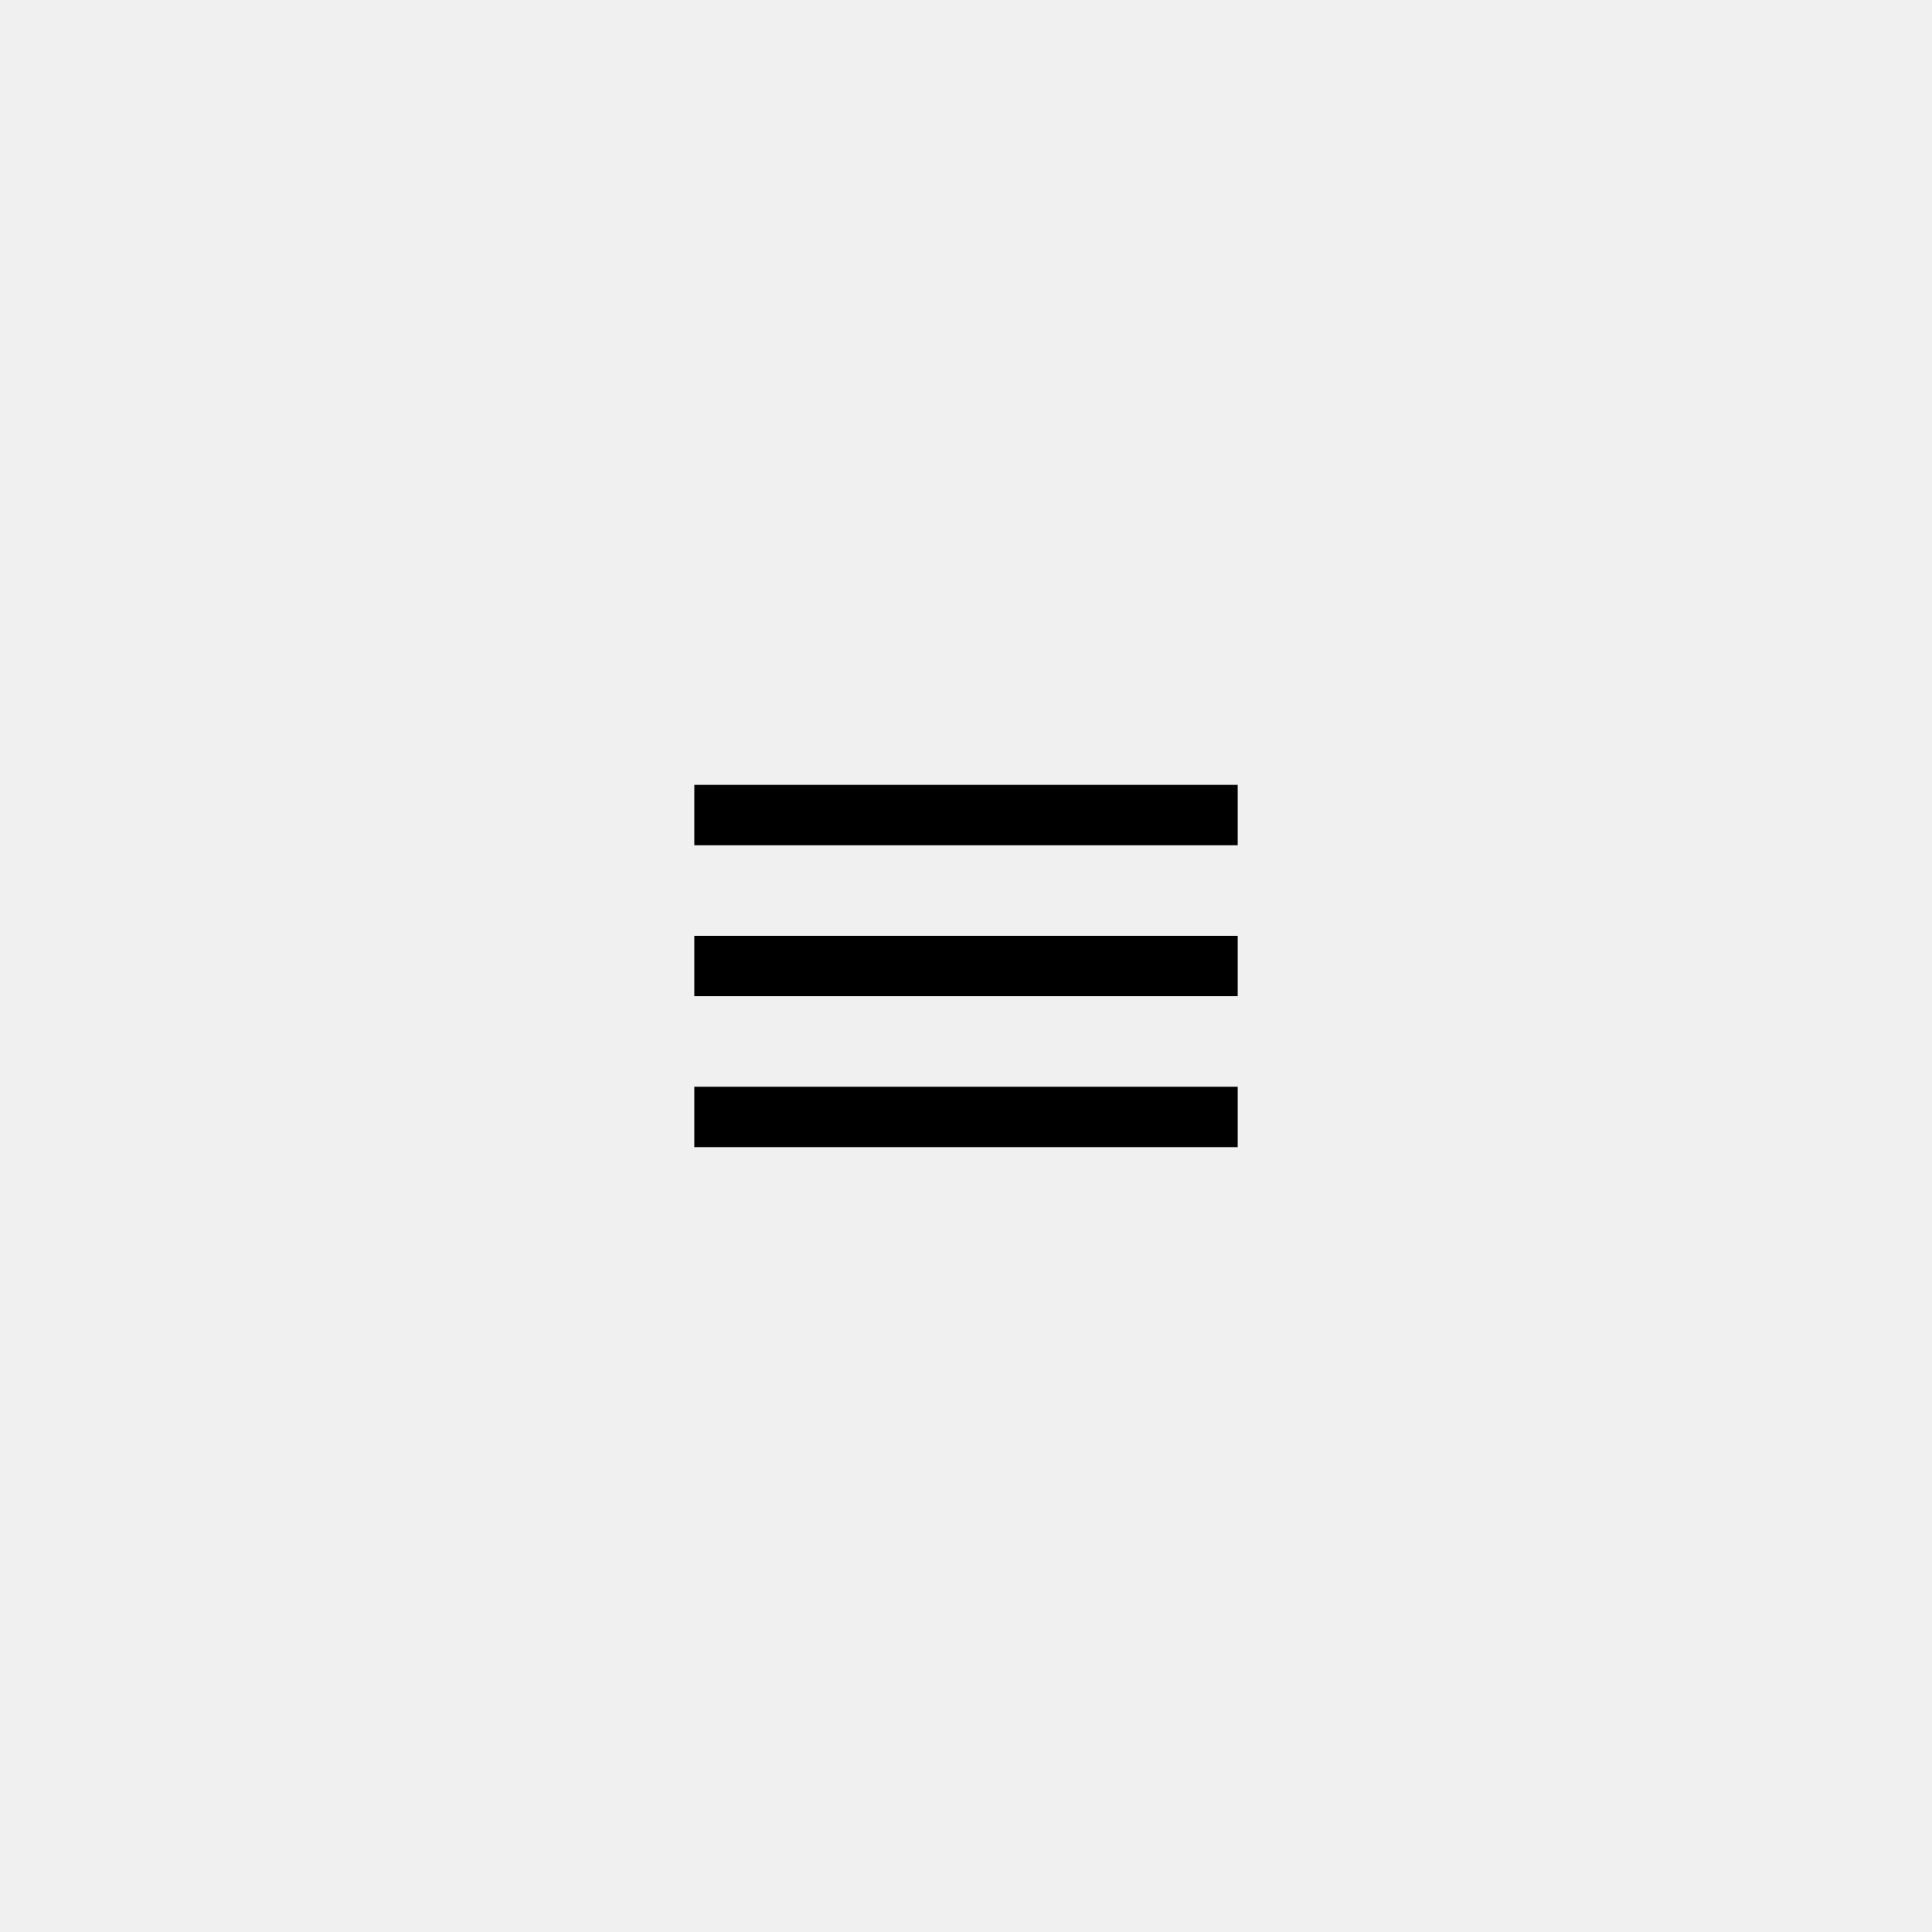
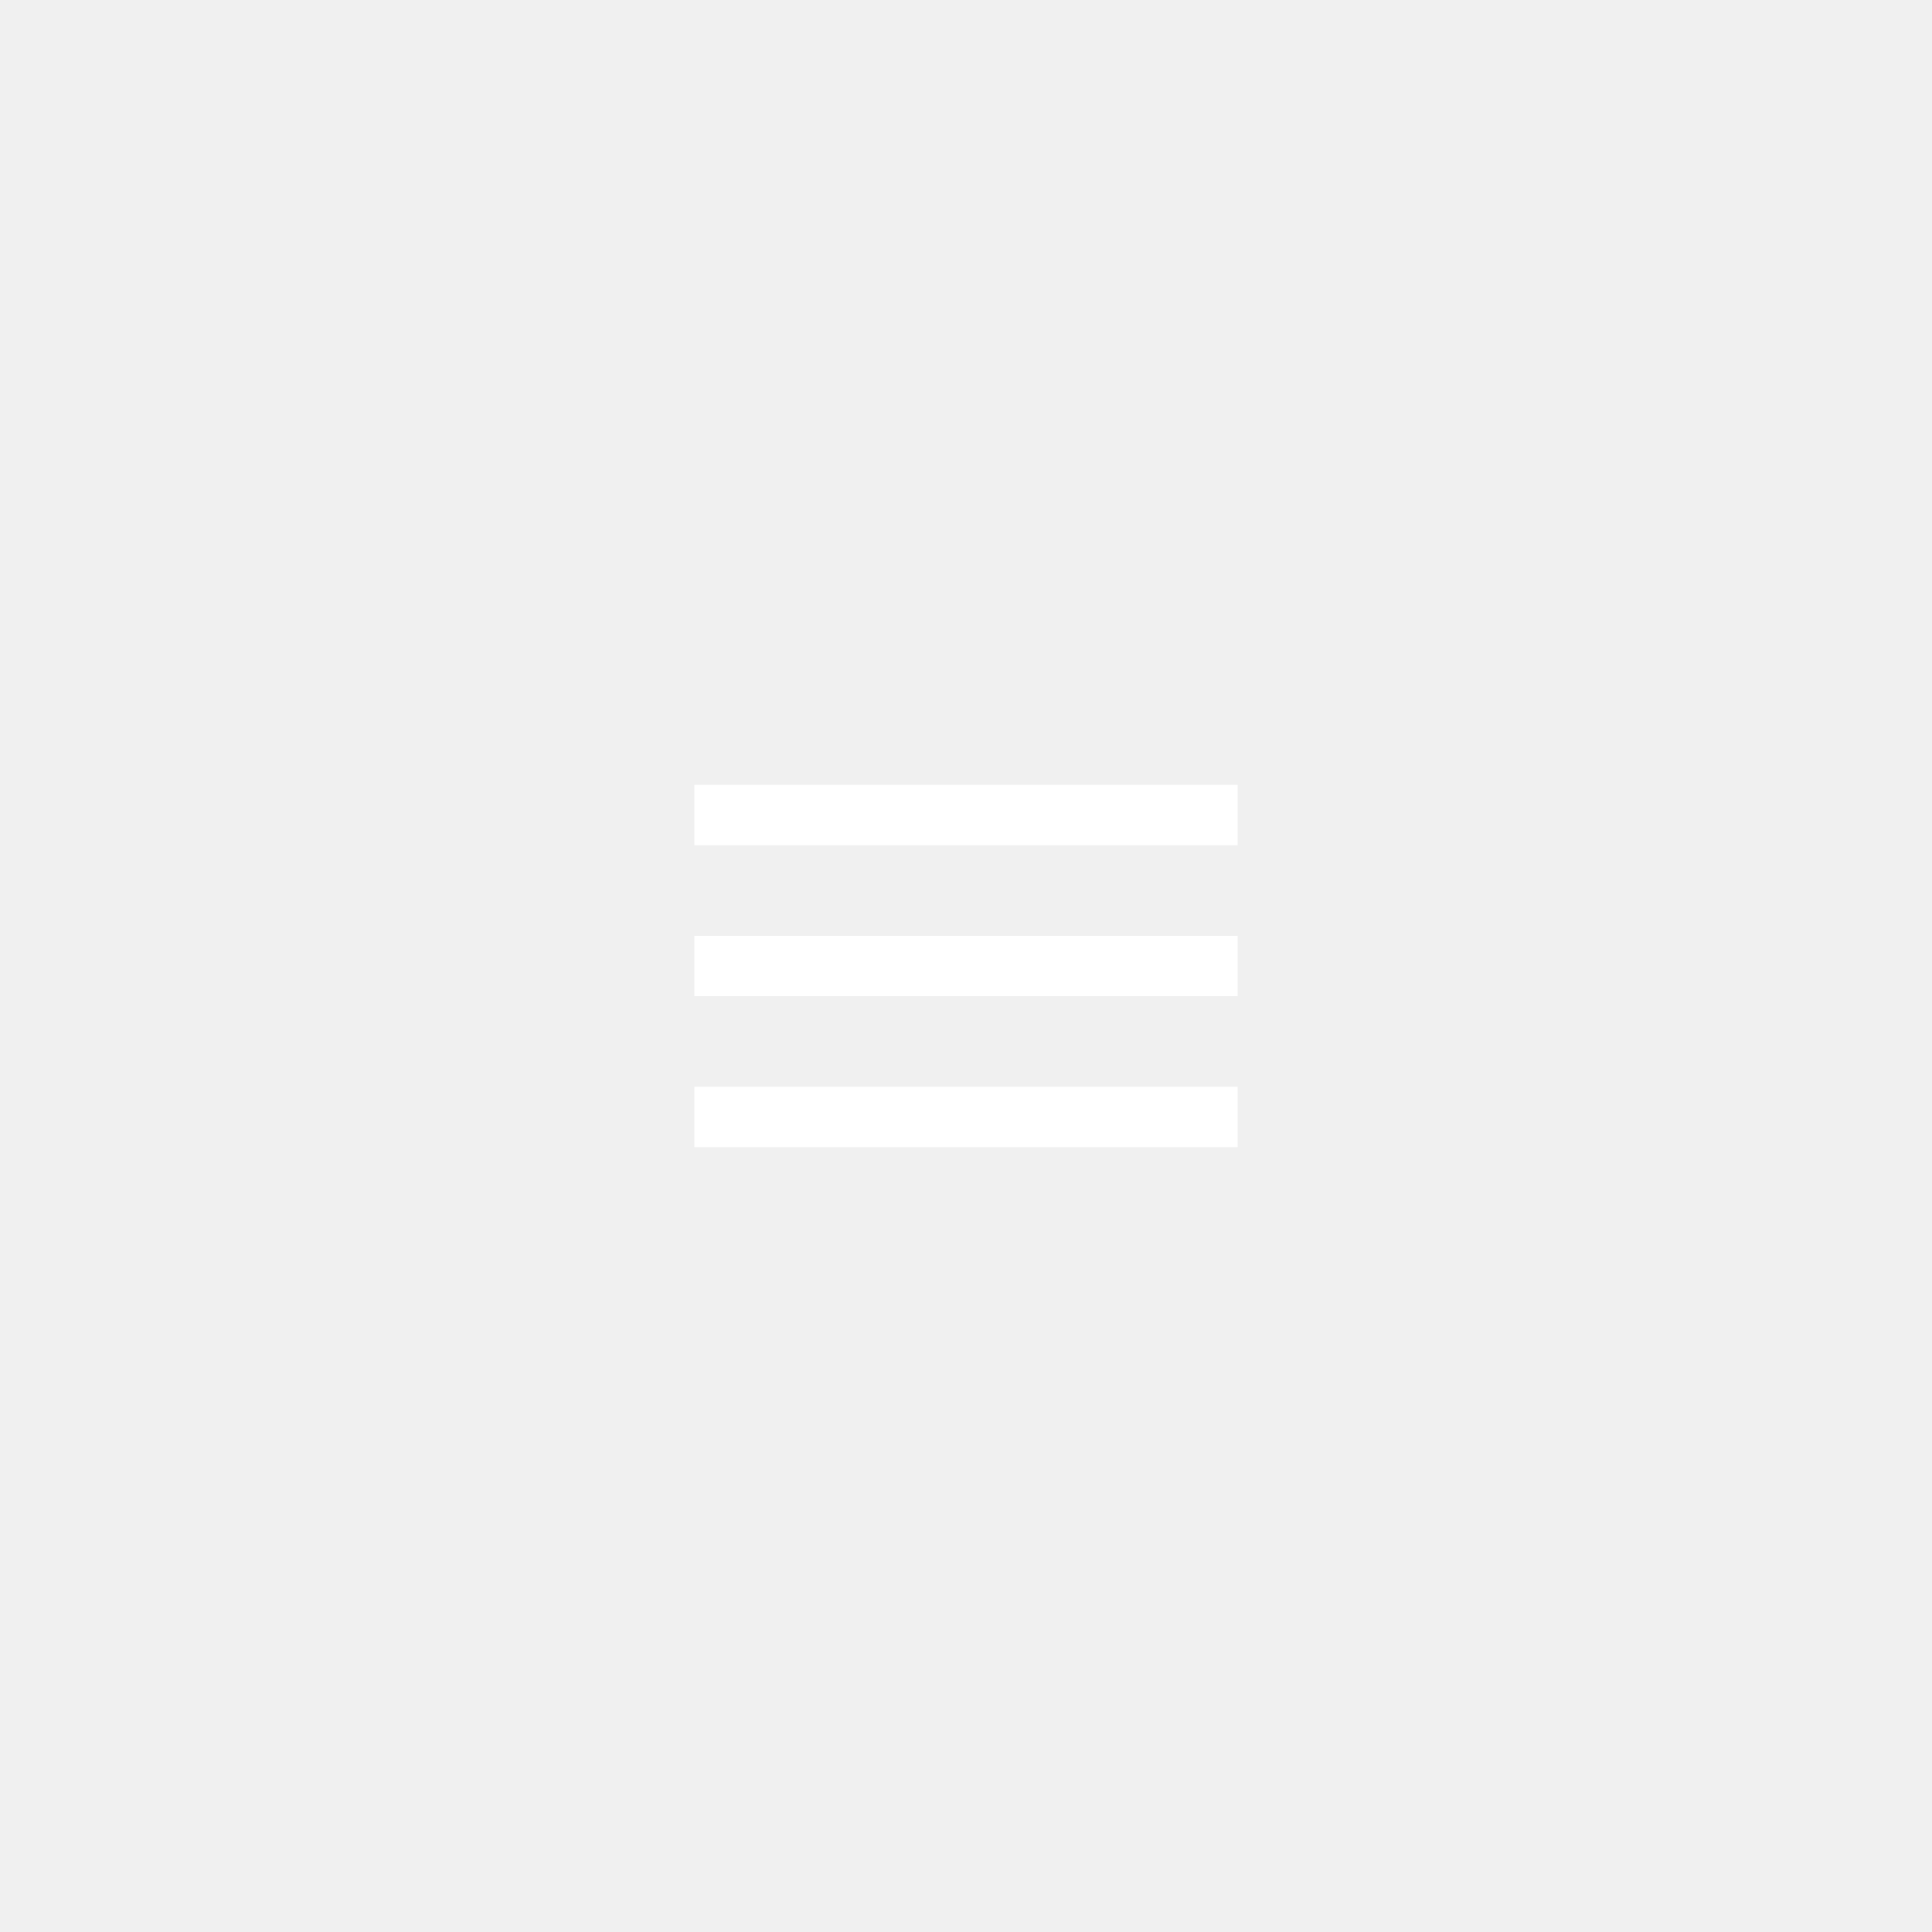
<svg xmlns="http://www.w3.org/2000/svg" xmlns:ns1="http://www.openswatchbook.org/uri/2009/osb" height="64" viewBox="0 0 64 64" width="64" id="svg2" version="1.1" style="fill:#000000">
  <defs id="defs10">
    <linearGradient id="linearGradient4189" ns1:paint="solid">
      <stop style="stop-color:#000000;stop-opacity:1;" offset="0" id="stop4191" />
    </linearGradient>
    <linearGradient id="linearGradient4140" ns1:paint="solid">
      <stop style="stop-color:#000000;stop-opacity:1;" offset="0" id="stop4142" />
    </linearGradient>
  </defs>
  <g id="layer1">
    <path d="m 20,20 24,0 0,24 -24,0 z" id="path4" style="fill:none" />
-     <path d="m 23,38 18,0 0,-2 -18,0 0,2 z m 0,-5 18,0 0,-2 -18,0 0,2 z m 0,-7 0,2 18,0 0,-2 -18,0 z" id="path6" style="fill-opacity:1;stroke:none" />
+     <path d="m 23,38 18,0 0,-2 -18,0 0,2 z m 0,-5 18,0 0,-2 -18,0 0,2 z m 0,-7 0,2 18,0 0,-2 -18,0 z" id="path6" style="fill-opacity:1;stroke:none;fill:#ffffff" />
    <rect style="fill:none;stroke:none" id="rect4165" width="64" height="64" x="0" y="0" />
  </g>
</svg>
